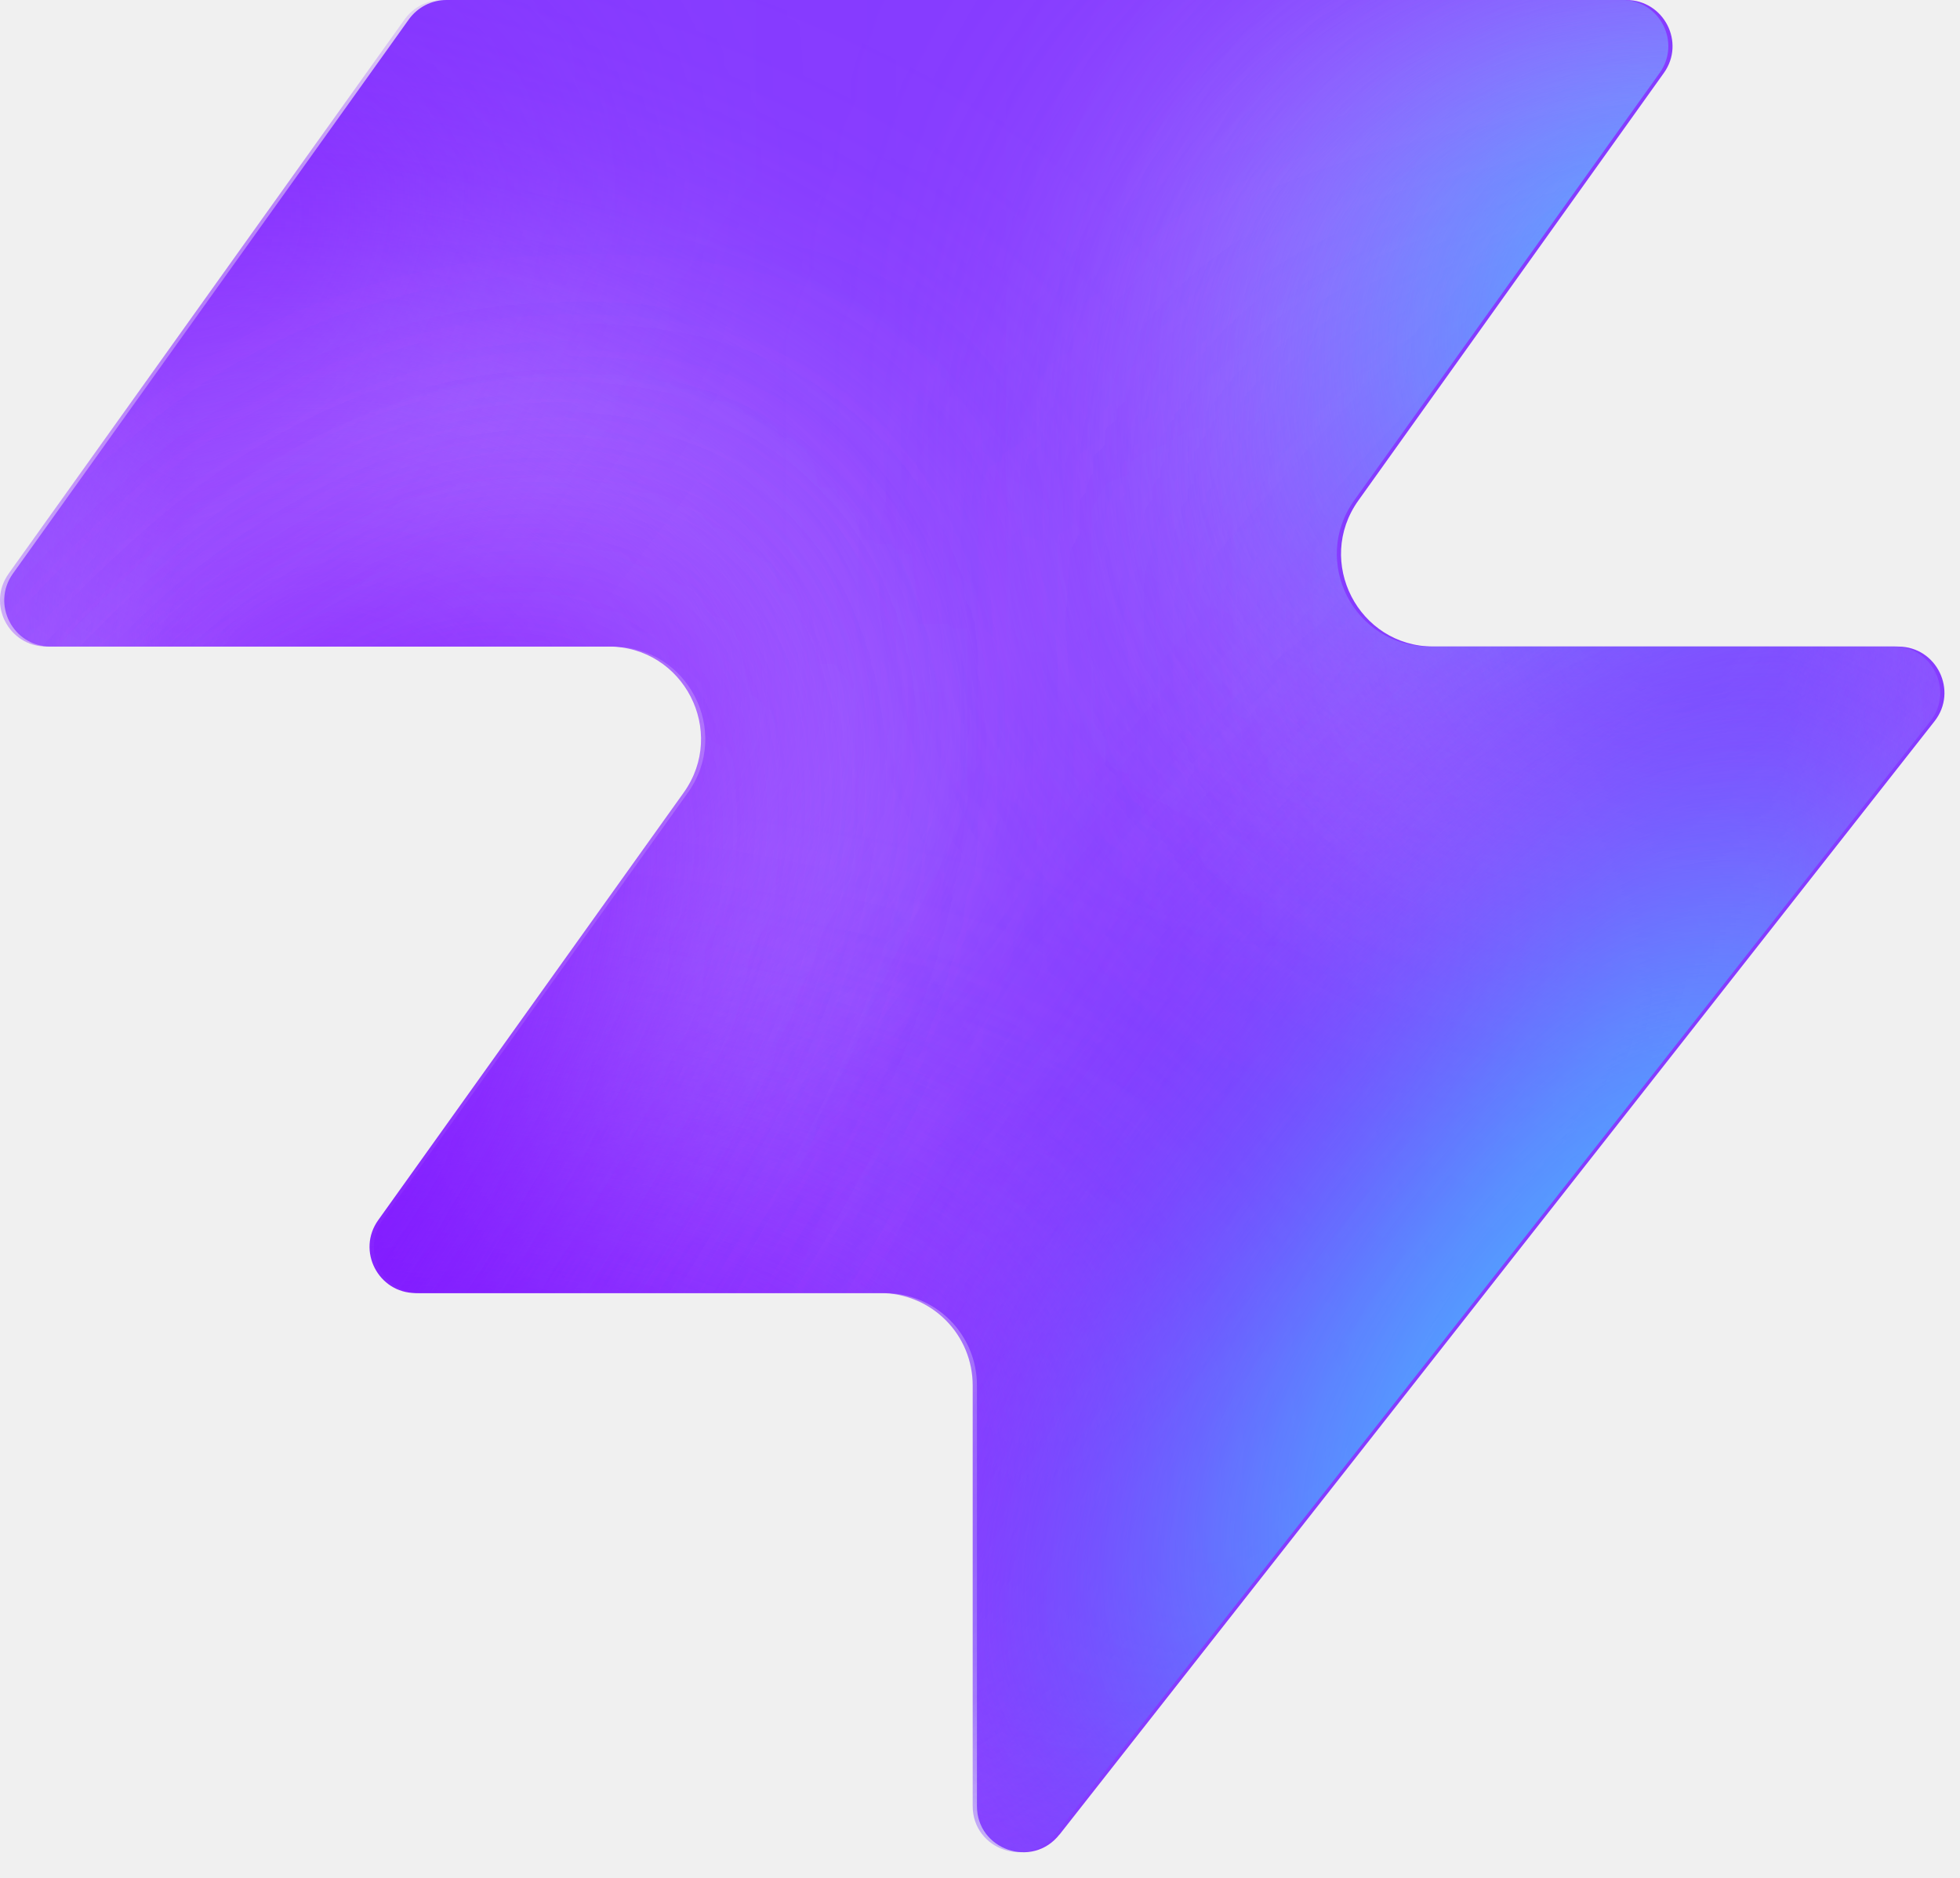
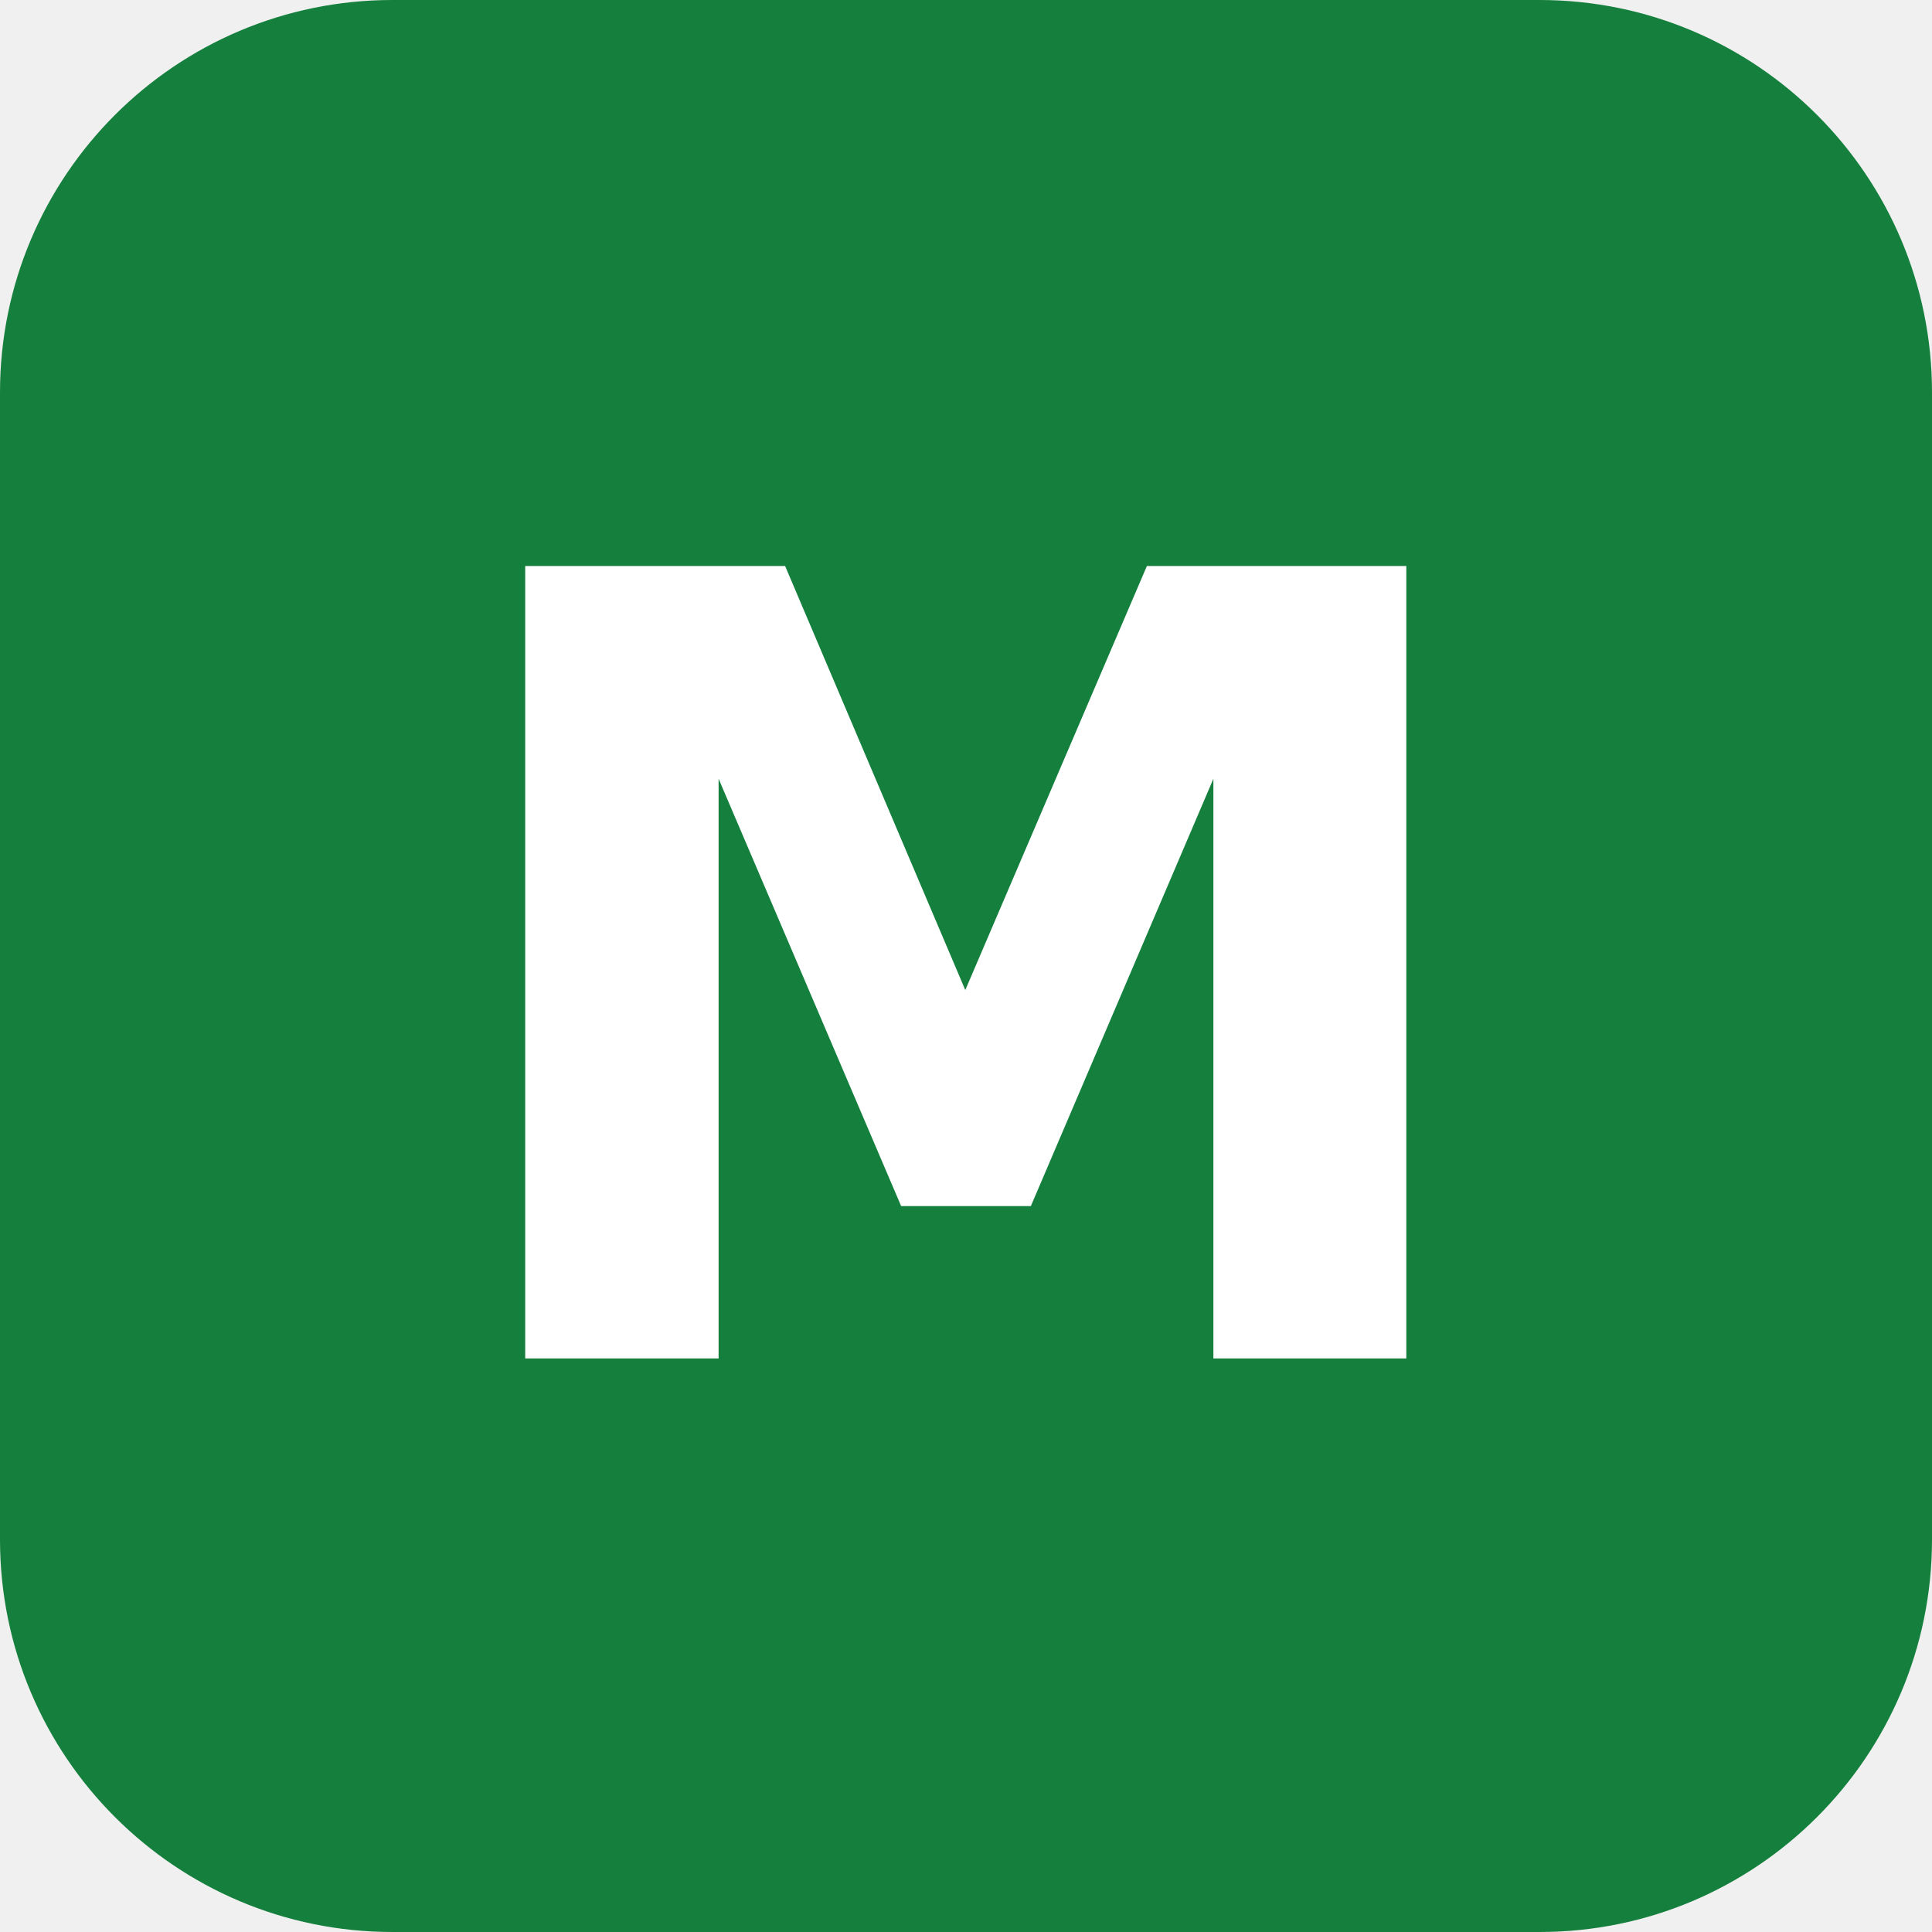
- <svg xmlns="http://www.w3.org/2000/svg" width="48" height="46" fill="none" viewBox="0 0 48 46">
-   <path fill="#863bff" d="M25.946 44.938c-.664.845-2.021.375-2.021-.698V33.937a2.26 2.26 0 0 0-2.262-2.262H10.287c-.92 0-1.456-1.04-.92-1.788l7.48-10.471c1.07-1.497 0-3.578-1.842-3.578H1.237c-.92 0-1.456-1.04-.92-1.788L10.013.474c.214-.297.556-.474.92-.474h28.894c.92 0 1.456 1.04.92 1.788l-7.48 10.471c-1.07 1.498 0 3.579 1.842 3.579h11.377c.943 0 1.473 1.088.89 1.83L25.947 44.94z" style="fill:#863bff;fill:color(display-p3 .525 .23 1);fill-opacity:1" />
-   <mask id="a" width="48" height="46" x="0" y="0" maskUnits="userSpaceOnUse" style="mask-type:alpha">
-     <path fill="#000" d="M25.842 44.938c-.664.844-2.021.375-2.021-.698V33.937a2.26 2.26 0 0 0-2.262-2.262H10.183c-.92 0-1.456-1.04-.92-1.788l7.48-10.471c1.07-1.498 0-3.579-1.842-3.579H1.133c-.92 0-1.456-1.04-.92-1.787L9.91.473c.214-.297.556-.474.92-.474h28.894c.92 0 1.456 1.04.92 1.788l-7.48 10.471c-1.07 1.498 0 3.578 1.842 3.578h11.377c.943 0 1.473 1.088.89 1.832L25.843 44.94z" style="fill:#000;fill-opacity:1" />
-   </mask>
-   <g mask="url(#a)">
-     <g filter="url(#b)">
-       <ellipse cx="5.508" cy="14.704" fill="#ede6ff" rx="5.508" ry="14.704" style="fill:#ede6ff;fill:color(display-p3 .927 .903 1);fill-opacity:1" transform="matrix(.00324 1 1 -.00324 -4.47 31.516)" />
-     </g>
-     <g filter="url(#c)">
-       <ellipse cx="10.399" cy="29.851" fill="#ede6ff" rx="10.399" ry="29.851" style="fill:#ede6ff;fill:color(display-p3 .927 .903 1);fill-opacity:1" transform="matrix(.00324 1 1 -.00324 -39.328 7.883)" />
-     </g>
-     <g filter="url(#d)">
-       <ellipse cx="5.508" cy="30.487" fill="#7e14ff" rx="5.508" ry="30.487" style="fill:#7e14ff;fill:color(display-p3 .492 .077 1);fill-opacity:1" transform="rotate(89.814 -25.913 -14.639)scale(1 -1)" />
-     </g>
-     <g filter="url(#e)">
-       <ellipse cx="5.508" cy="30.599" fill="#7e14ff" rx="5.508" ry="30.599" style="fill:#7e14ff;fill:color(display-p3 .492 .077 1);fill-opacity:1" transform="rotate(89.814 -32.644 -3.334)scale(1 -1)" />
-     </g>
-     <g filter="url(#f)">
-       <ellipse cx="5.508" cy="30.599" fill="#7e14ff" rx="5.508" ry="30.599" style="fill:#7e14ff;fill:color(display-p3 .492 .077 1);fill-opacity:1" transform="matrix(.00324 1 1 -.00324 -34.34 30.47)" />
-     </g>
-     <g filter="url(#g)">
-       <ellipse cx="14.072" cy="22.078" fill="#ede6ff" rx="14.072" ry="22.078" style="fill:#ede6ff;fill:color(display-p3 .927 .903 1);fill-opacity:1" transform="rotate(93.35 24.506 48.493)scale(-1 1)" />
-     </g>
-     <g filter="url(#h)">
-       <ellipse cx="3.47" cy="21.501" fill="#7e14ff" rx="3.47" ry="21.501" style="fill:#7e14ff;fill:color(display-p3 .492 .077 1);fill-opacity:1" transform="rotate(89.009 28.708 47.59)scale(-1 1)" />
-     </g>
-     <g filter="url(#i)">
-       <ellipse cx="3.47" cy="21.501" fill="#7e14ff" rx="3.47" ry="21.501" style="fill:#7e14ff;fill:color(display-p3 .492 .077 1);fill-opacity:1" transform="rotate(89.009 28.708 47.59)scale(-1 1)" />
-     </g>
-     <g filter="url(#j)">
-       <ellipse cx=".387" cy="8.972" fill="#7e14ff" rx="4.407" ry="29.108" style="fill:#7e14ff;fill:color(display-p3 .492 .077 1);fill-opacity:1" transform="rotate(39.51 .387 8.972)" />
-     </g>
-     <g filter="url(#k)">
-       <ellipse cx="47.523" cy="-6.092" fill="#7e14ff" rx="4.407" ry="29.108" style="fill:#7e14ff;fill:color(display-p3 .492 .077 1);fill-opacity:1" transform="rotate(37.892 47.523 -6.092)" />
-     </g>
-     <g filter="url(#l)">
-       <ellipse cx="41.412" cy="6.333" fill="#47bfff" rx="5.971" ry="9.665" style="fill:#47bfff;fill:color(display-p3 .28 .748 1);fill-opacity:1" transform="rotate(37.892 41.412 6.333)" />
-     </g>
-     <g filter="url(#m)">
-       <ellipse cx="-1.879" cy="38.332" fill="#7e14ff" rx="4.407" ry="29.108" style="fill:#7e14ff;fill:color(display-p3 .492 .077 1);fill-opacity:1" transform="rotate(37.892 -1.88 38.332)" />
-     </g>
-     <g filter="url(#n)">
-       <ellipse cx="-1.879" cy="38.332" fill="#7e14ff" rx="4.407" ry="29.108" style="fill:#7e14ff;fill:color(display-p3 .492 .077 1);fill-opacity:1" transform="rotate(37.892 -1.88 38.332)" />
-     </g>
-     <g filter="url(#o)">
-       <ellipse cx="35.651" cy="29.907" fill="#7e14ff" rx="4.407" ry="29.108" style="fill:#7e14ff;fill:color(display-p3 .492 .077 1);fill-opacity:1" transform="rotate(37.892 35.651 29.907)" />
-     </g>
-     <g filter="url(#p)">
-       <ellipse cx="38.418" cy="32.4" fill="#47bfff" rx="5.971" ry="15.297" style="fill:#47bfff;fill:color(display-p3 .28 .748 1);fill-opacity:1" transform="rotate(37.892 38.418 32.4)" />
-     </g>
-   </g>
-   <defs>
-     <filter id="b" width="60.045" height="41.654" x="-19.77" y="16.149" color-interpolation-filters="sRGB" filterUnits="userSpaceOnUse">
-       <feFlood flood-opacity="0" result="BackgroundImageFix" />
-       <feBlend in="SourceGraphic" in2="BackgroundImageFix" result="shape" />
-       <feGaussianBlur result="effect1_foregroundBlur_2002_17158" stdDeviation="7.659" />
-     </filter>
-     <filter id="c" width="90.34" height="51.437" x="-54.613" y="-7.533" color-interpolation-filters="sRGB" filterUnits="userSpaceOnUse">
-       <feFlood flood-opacity="0" result="BackgroundImageFix" />
-       <feBlend in="SourceGraphic" in2="BackgroundImageFix" result="shape" />
-       <feGaussianBlur result="effect1_foregroundBlur_2002_17158" stdDeviation="7.659" />
-     </filter>
-     <filter id="d" width="79.355" height="29.4" x="-49.64" y="2.03" color-interpolation-filters="sRGB" filterUnits="userSpaceOnUse">
-       <feFlood flood-opacity="0" result="BackgroundImageFix" />
-       <feBlend in="SourceGraphic" in2="BackgroundImageFix" result="shape" />
-       <feGaussianBlur result="effect1_foregroundBlur_2002_17158" stdDeviation="4.596" />
-     </filter>
-     <filter id="e" width="79.579" height="29.4" x="-45.045" y="20.029" color-interpolation-filters="sRGB" filterUnits="userSpaceOnUse">
-       <feFlood flood-opacity="0" result="BackgroundImageFix" />
-       <feBlend in="SourceGraphic" in2="BackgroundImageFix" result="shape" />
-       <feGaussianBlur result="effect1_foregroundBlur_2002_17158" stdDeviation="4.596" />
-     </filter>
-     <filter id="f" width="79.579" height="29.4" x="-43.513" y="21.178" color-interpolation-filters="sRGB" filterUnits="userSpaceOnUse">
-       <feFlood flood-opacity="0" result="BackgroundImageFix" />
-       <feBlend in="SourceGraphic" in2="BackgroundImageFix" result="shape" />
-       <feGaussianBlur result="effect1_foregroundBlur_2002_17158" stdDeviation="4.596" />
-     </filter>
-     <filter id="g" width="74.749" height="58.852" x="15.756" y="-17.901" color-interpolation-filters="sRGB" filterUnits="userSpaceOnUse">
-       <feFlood flood-opacity="0" result="BackgroundImageFix" />
-       <feBlend in="SourceGraphic" in2="BackgroundImageFix" result="shape" />
-       <feGaussianBlur result="effect1_foregroundBlur_2002_17158" stdDeviation="7.659" />
-     </filter>
-     <filter id="h" width="61.377" height="25.362" x="23.548" y="2.284" color-interpolation-filters="sRGB" filterUnits="userSpaceOnUse">
-       <feFlood flood-opacity="0" result="BackgroundImageFix" />
-       <feBlend in="SourceGraphic" in2="BackgroundImageFix" result="shape" />
-       <feGaussianBlur result="effect1_foregroundBlur_2002_17158" stdDeviation="4.596" />
-     </filter>
-     <filter id="i" width="61.377" height="25.362" x="23.548" y="2.284" color-interpolation-filters="sRGB" filterUnits="userSpaceOnUse">
-       <feFlood flood-opacity="0" result="BackgroundImageFix" />
-       <feBlend in="SourceGraphic" in2="BackgroundImageFix" result="shape" />
-       <feGaussianBlur result="effect1_foregroundBlur_2002_17158" stdDeviation="4.596" />
-     </filter>
-     <filter id="j" width="56.045" height="63.649" x="-27.636" y="-22.853" color-interpolation-filters="sRGB" filterUnits="userSpaceOnUse">
-       <feFlood flood-opacity="0" result="BackgroundImageFix" />
-       <feBlend in="SourceGraphic" in2="BackgroundImageFix" result="shape" />
-       <feGaussianBlur result="effect1_foregroundBlur_2002_17158" stdDeviation="4.596" />
-     </filter>
-     <filter id="k" width="54.814" height="64.646" x="20.116" y="-38.415" color-interpolation-filters="sRGB" filterUnits="userSpaceOnUse">
-       <feFlood flood-opacity="0" result="BackgroundImageFix" />
-       <feBlend in="SourceGraphic" in2="BackgroundImageFix" result="shape" />
-       <feGaussianBlur result="effect1_foregroundBlur_2002_17158" stdDeviation="4.596" />
-     </filter>
-     <filter id="l" width="33.541" height="35.313" x="24.641" y="-11.323" color-interpolation-filters="sRGB" filterUnits="userSpaceOnUse">
-       <feFlood flood-opacity="0" result="BackgroundImageFix" />
-       <feBlend in="SourceGraphic" in2="BackgroundImageFix" result="shape" />
-       <feGaussianBlur result="effect1_foregroundBlur_2002_17158" stdDeviation="4.596" />
-     </filter>
-     <filter id="m" width="54.814" height="64.646" x="-29.286" y="6.009" color-interpolation-filters="sRGB" filterUnits="userSpaceOnUse">
-       <feFlood flood-opacity="0" result="BackgroundImageFix" />
-       <feBlend in="SourceGraphic" in2="BackgroundImageFix" result="shape" />
-       <feGaussianBlur result="effect1_foregroundBlur_2002_17158" stdDeviation="4.596" />
-     </filter>
-     <filter id="n" width="54.814" height="64.646" x="-29.286" y="6.009" color-interpolation-filters="sRGB" filterUnits="userSpaceOnUse">
-       <feFlood flood-opacity="0" result="BackgroundImageFix" />
-       <feBlend in="SourceGraphic" in2="BackgroundImageFix" result="shape" />
-       <feGaussianBlur result="effect1_foregroundBlur_2002_17158" stdDeviation="4.596" />
-     </filter>
-     <filter id="o" width="54.814" height="64.646" x="8.244" y="-2.416" color-interpolation-filters="sRGB" filterUnits="userSpaceOnUse">
-       <feFlood flood-opacity="0" result="BackgroundImageFix" />
-       <feBlend in="SourceGraphic" in2="BackgroundImageFix" result="shape" />
-       <feGaussianBlur result="effect1_foregroundBlur_2002_17158" stdDeviation="4.596" />
-     </filter>
-     <filter id="p" width="39.409" height="43.623" x="18.713" y="10.588" color-interpolation-filters="sRGB" filterUnits="userSpaceOnUse">
-       <feFlood flood-opacity="0" result="BackgroundImageFix" />
-       <feBlend in="SourceGraphic" in2="BackgroundImageFix" result="shape" />
-       <feGaussianBlur result="effect1_foregroundBlur_2002_17158" stdDeviation="4.596" />
-     </filter>
-   </defs>
+ <svg xmlns="http://www.w3.org/2000/svg" viewBox="0 0 64 64">
+   <rect width="64" height="64" rx="13" fill="#15803d" />
+   <text x="32" y="45" font-family="DejaVu Sans, Arial, sans-serif" font-size="36" font-weight="700" fill="#fff" text-anchor="middle">M</text>
</svg>
